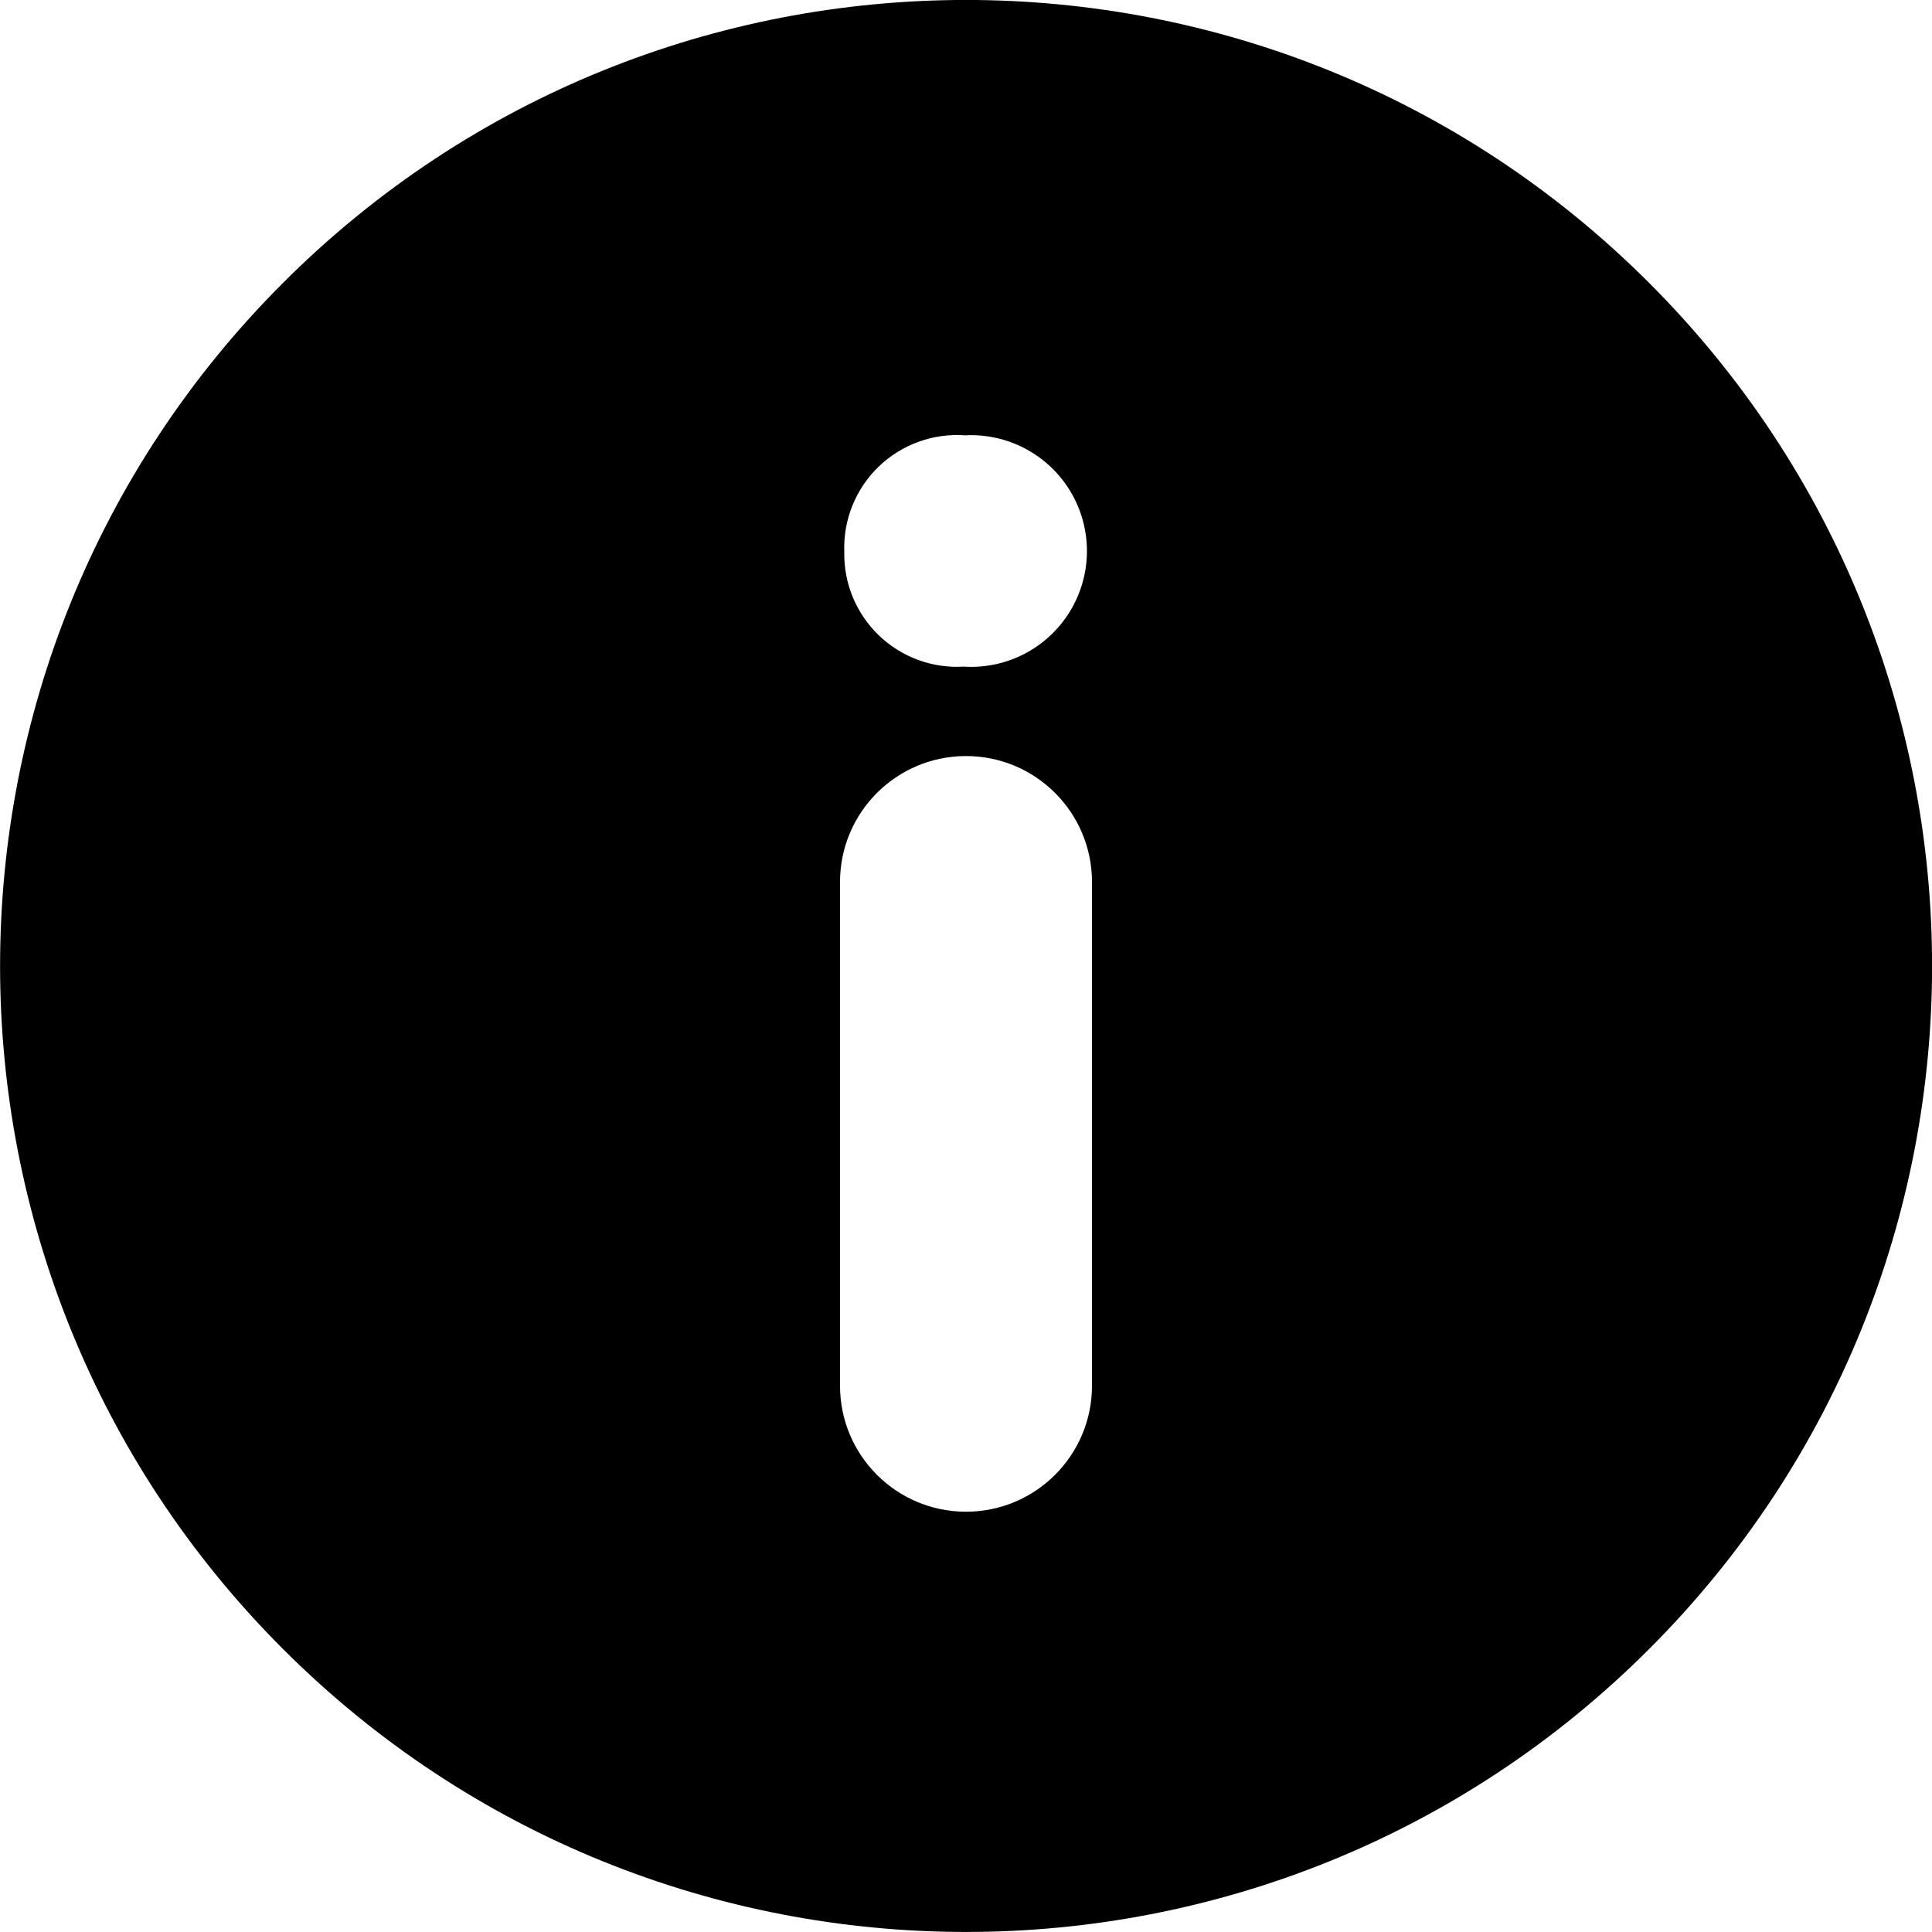
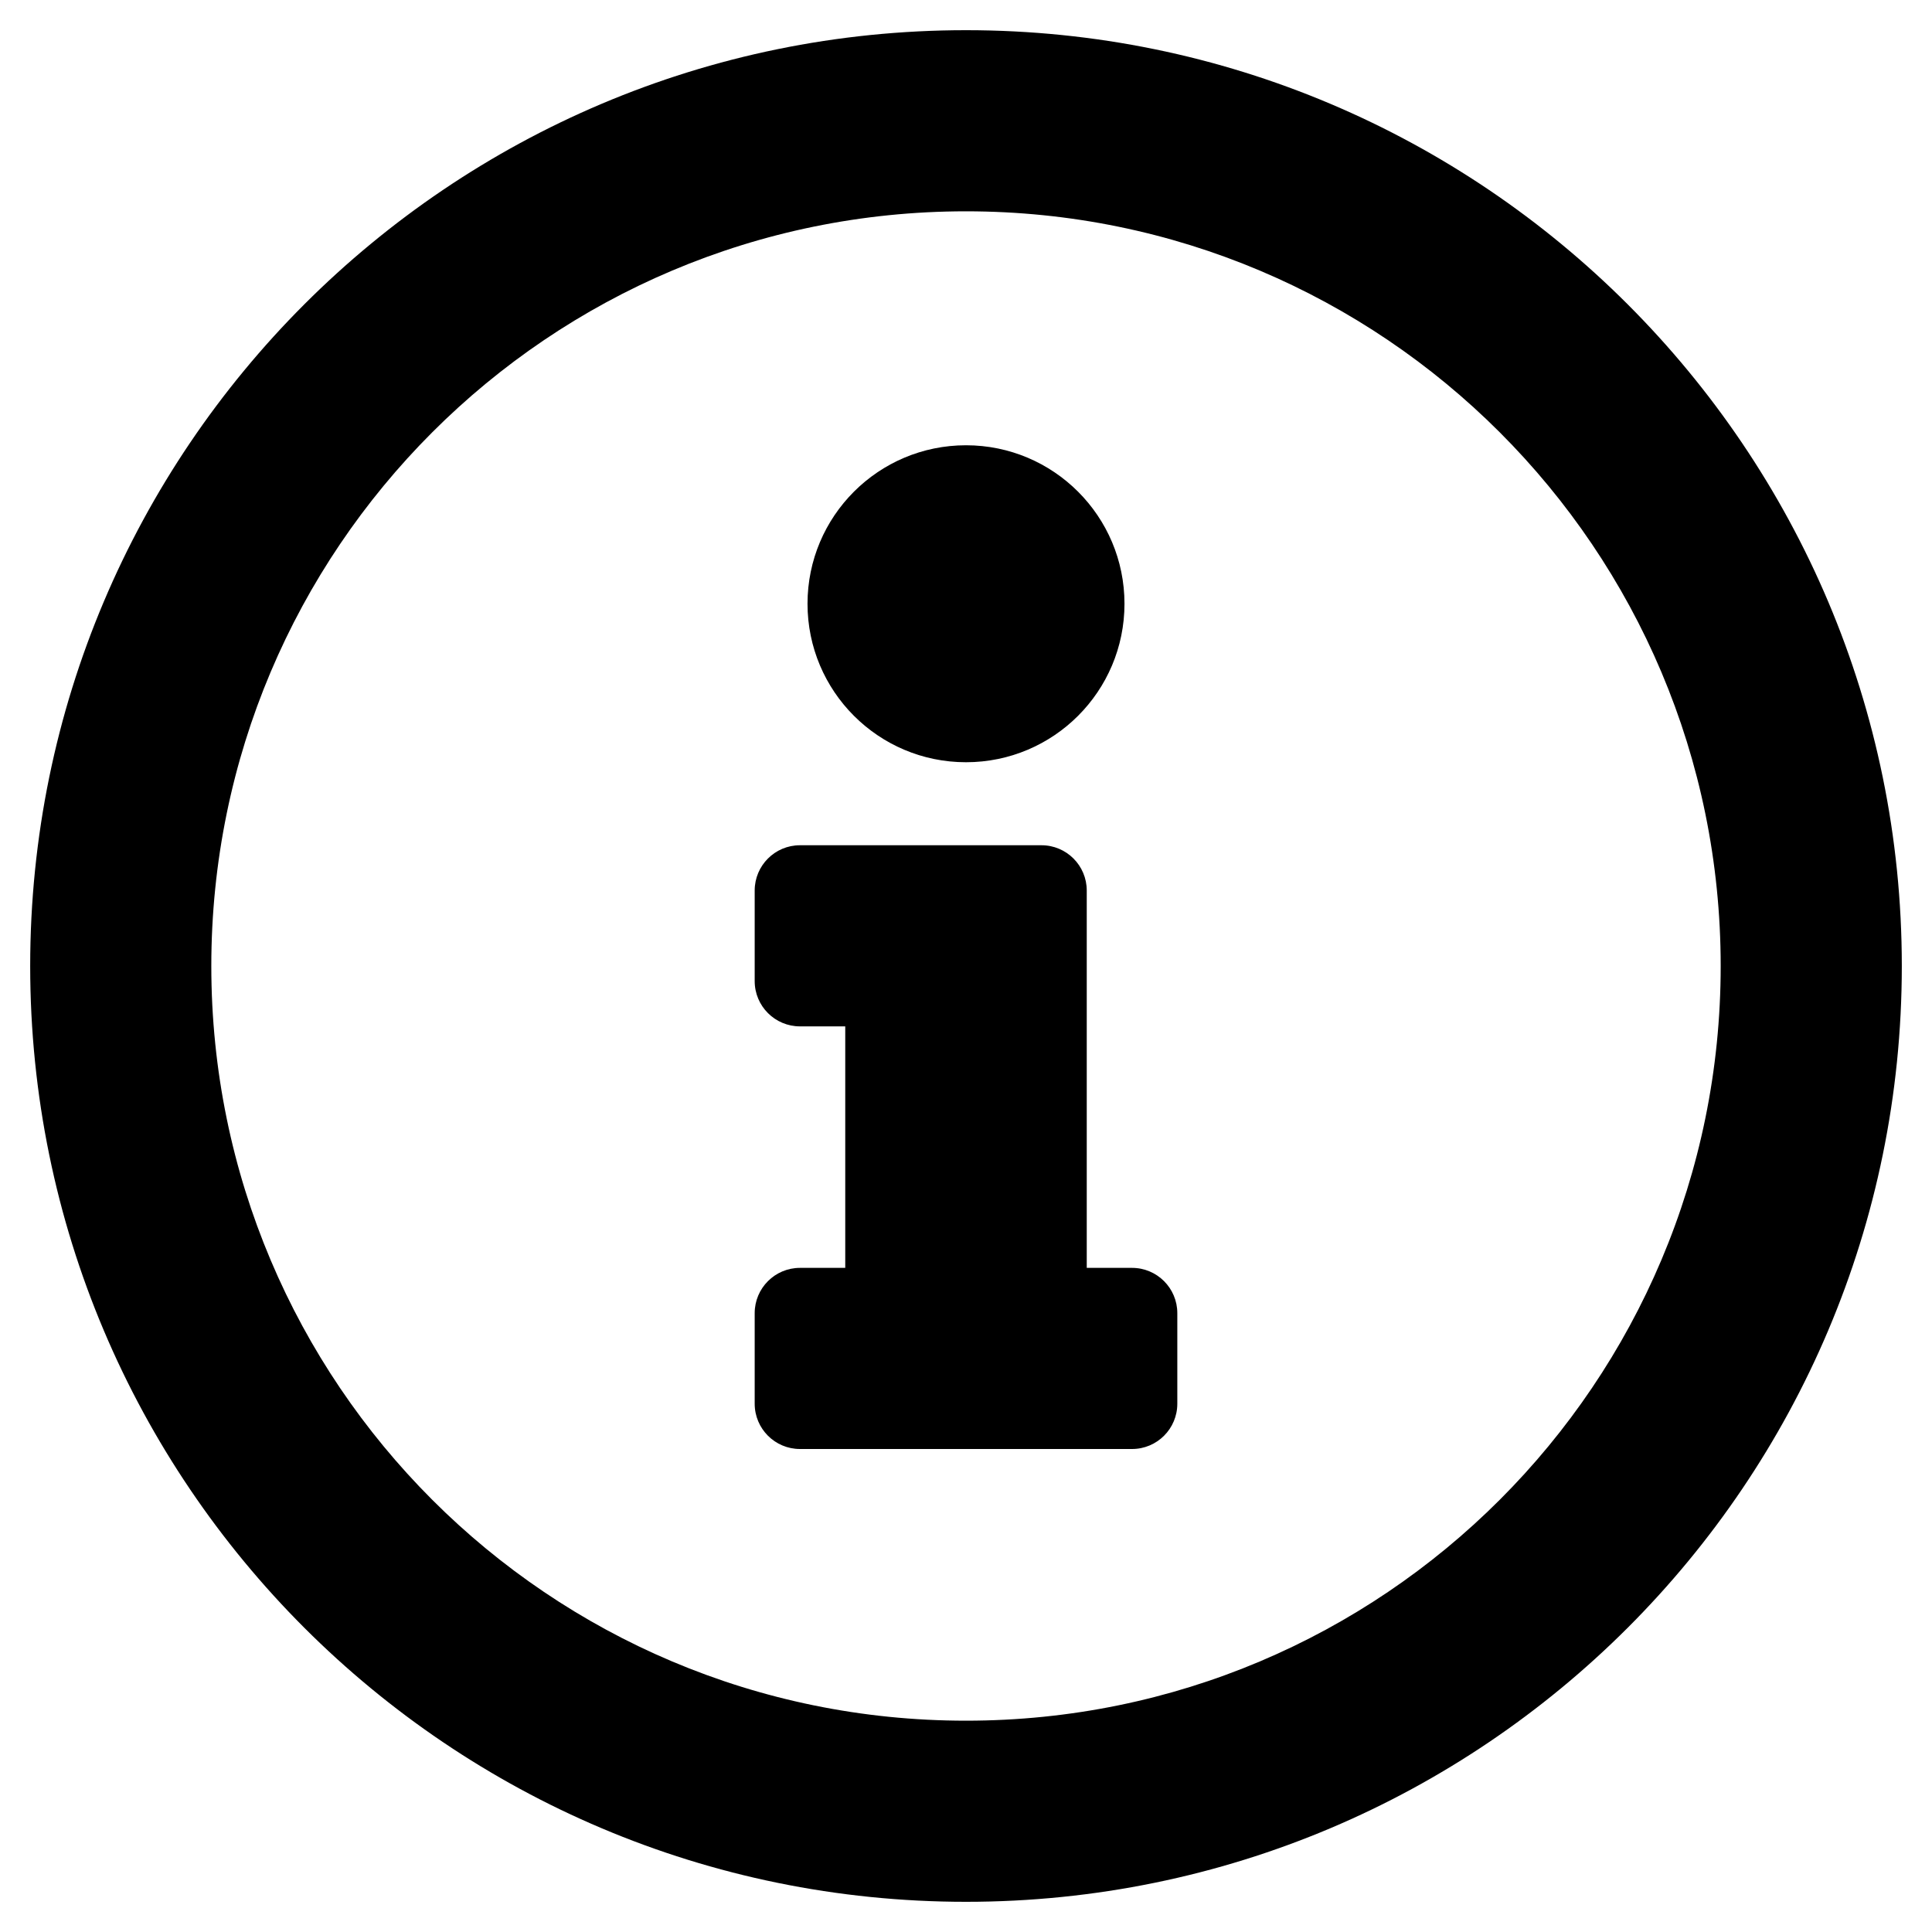
- <svg xmlns="http://www.w3.org/2000/svg" width="24" height="24" viewBox="0 0 24 24">
-   <path d="M20.486,3.514a12,12,0,1,0,0,16.971A12,12,0,0,0,20.486,3.514Zm-6.921,13.7a1.565,1.565,0,1,1-3.13,0V10.957a1.565,1.565,0,1,1,3.13,0ZM11.972,8.281a1.4,1.4,0,0,1-1.484-1.427,1.4,1.4,0,0,1,1.5-1.446,1.439,1.439,0,1,1-.018,2.873Z" transform="translate(0 0)" />
+ <svg xmlns="http://www.w3.org/2000/svg" aria-hidden="true" focusable="false" data-prefix="far" data-icon="info-circle" class="svg-inline--fa fa-info-circle fa-w-16" role="img" viewBox="0 0 512 512">
+   <path fill="currentColor" d="M256 8C119.043 8 8 119.083 8 256c0 136.997 111.043 248 248 248s248-111.003 248-248C504 119.083 392.957 8 256 8zm0 448c-110.532 0-200-89.431-200-200 0-110.495 89.472-200 200-200 110.491 0 200 89.471 200 200 0 110.53-89.431 200-200 200zm0-338c23.196 0 42 18.804 42 42s-18.804 42-42 42-42-18.804-42-42 18.804-42 42-42zm56 254c0 6.627-5.373 12-12 12h-88c-6.627 0-12-5.373-12-12v-24c0-6.627 5.373-12 12-12h12v-64h-12c-6.627 0-12-5.373-12-12v-24c0-6.627 5.373-12 12-12h64c6.627 0 12 5.373 12 12v100h12c6.627 0 12 5.373 12 12v24z" />
</svg>
